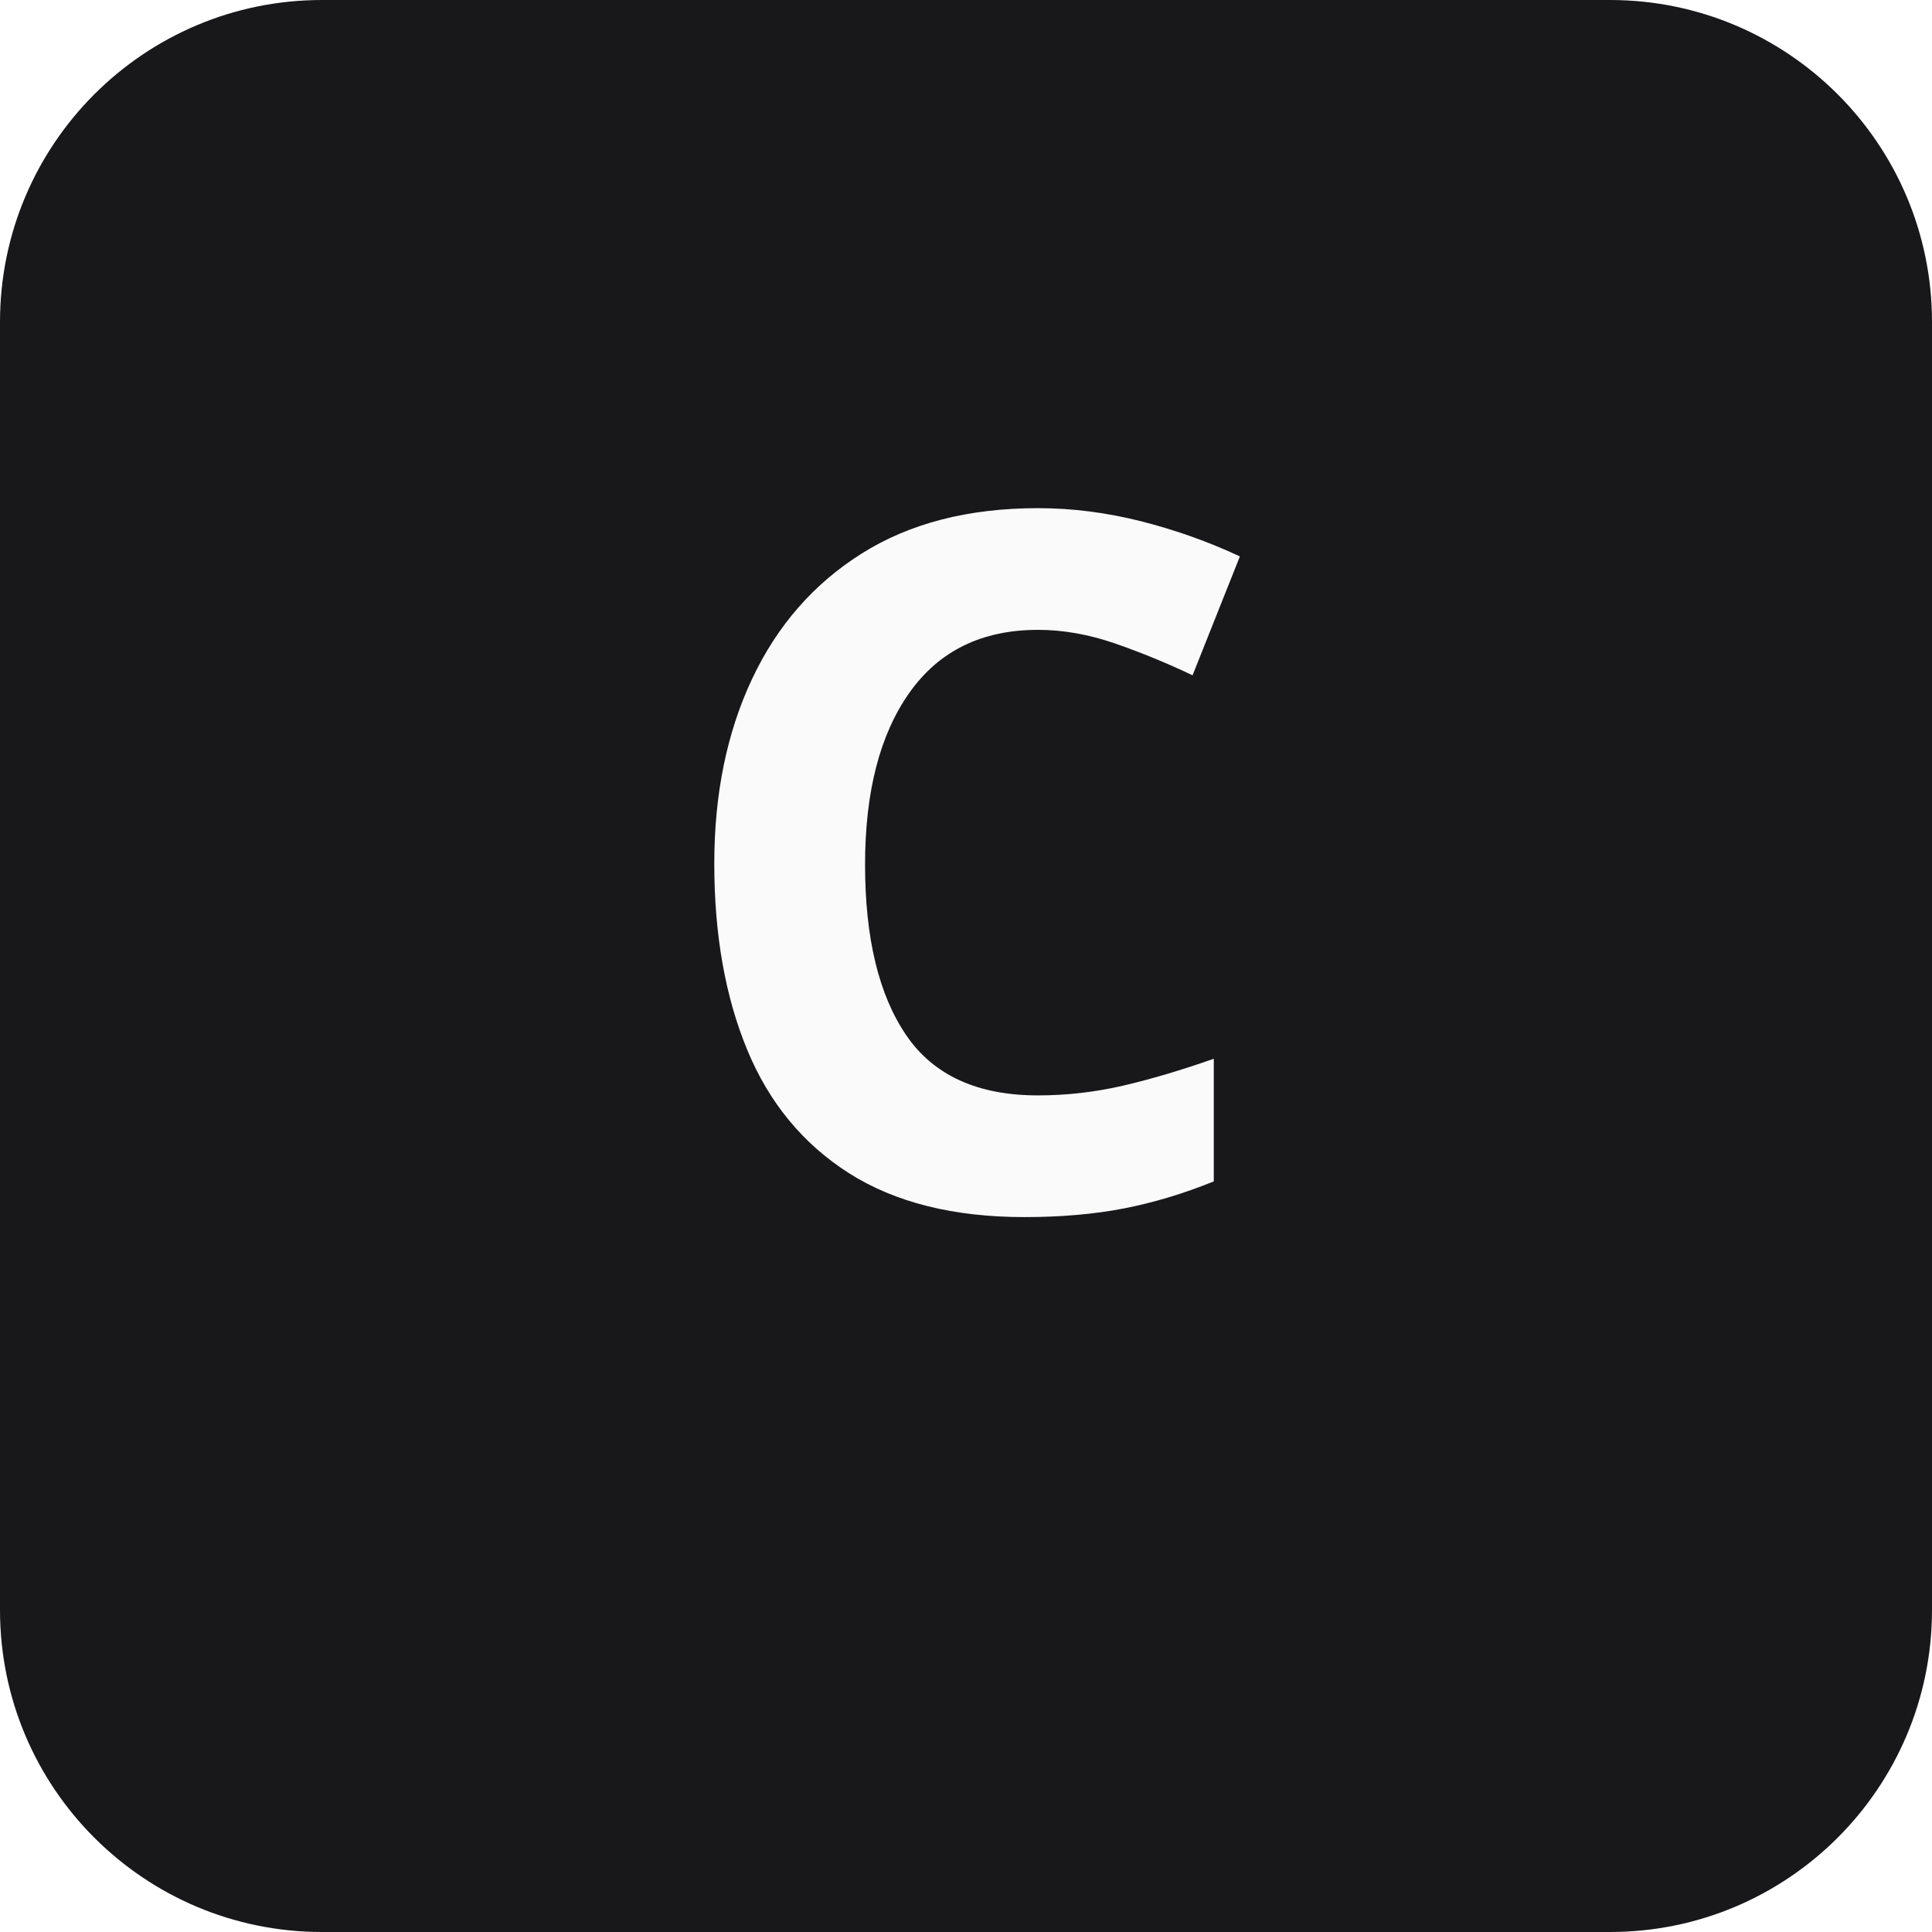
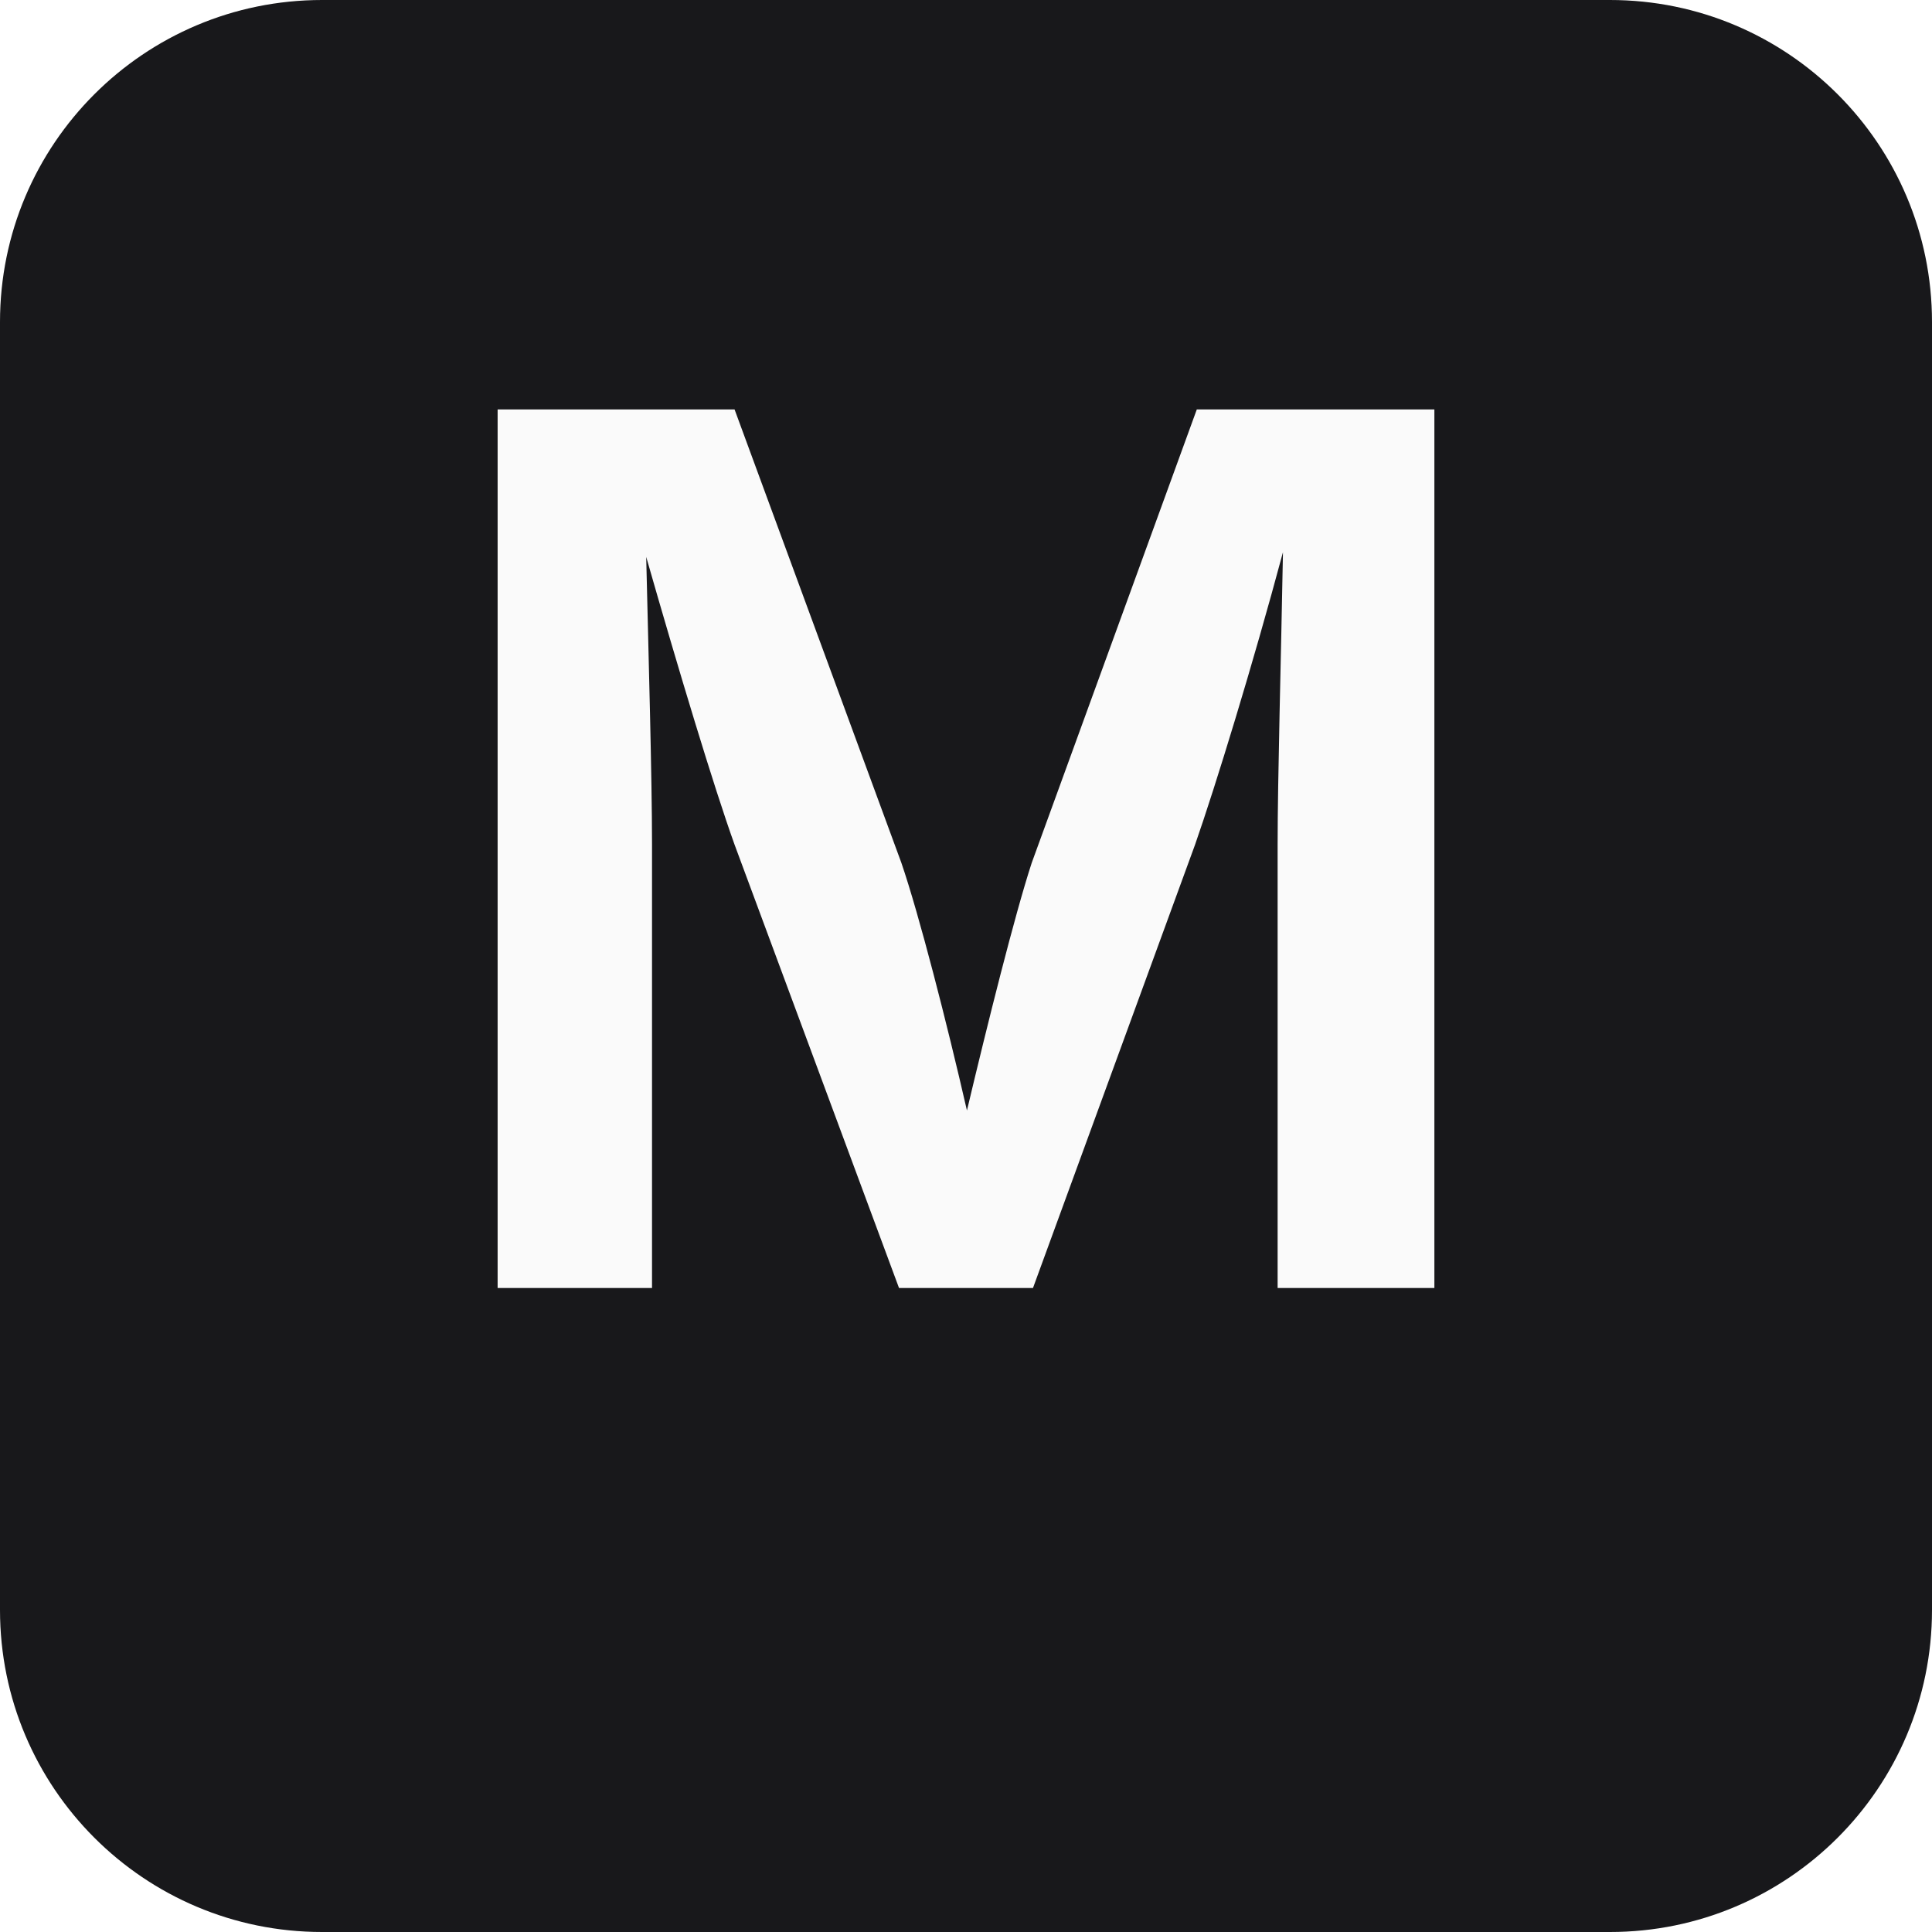
<svg xmlns="http://www.w3.org/2000/svg" width="192" height="192" viewBox="0 0 192 192">
  <rect width="192" height="192" rx="32" fill="#18181b" />
-   <text x="96" y="120" text-anchor="middle" fill="#fafafa" font-family="system-ui" font-size="96" font-weight="700">C</text>
+   <text x="96" y="128" text-anchor="middle" fill="#fafafa" font-family="Inter, -apple-system, BlinkMacSystemFont, system-ui, sans-serif" font-size="120" font-weight="600" letter-spacing="-0.02em">M</text>
</svg>
